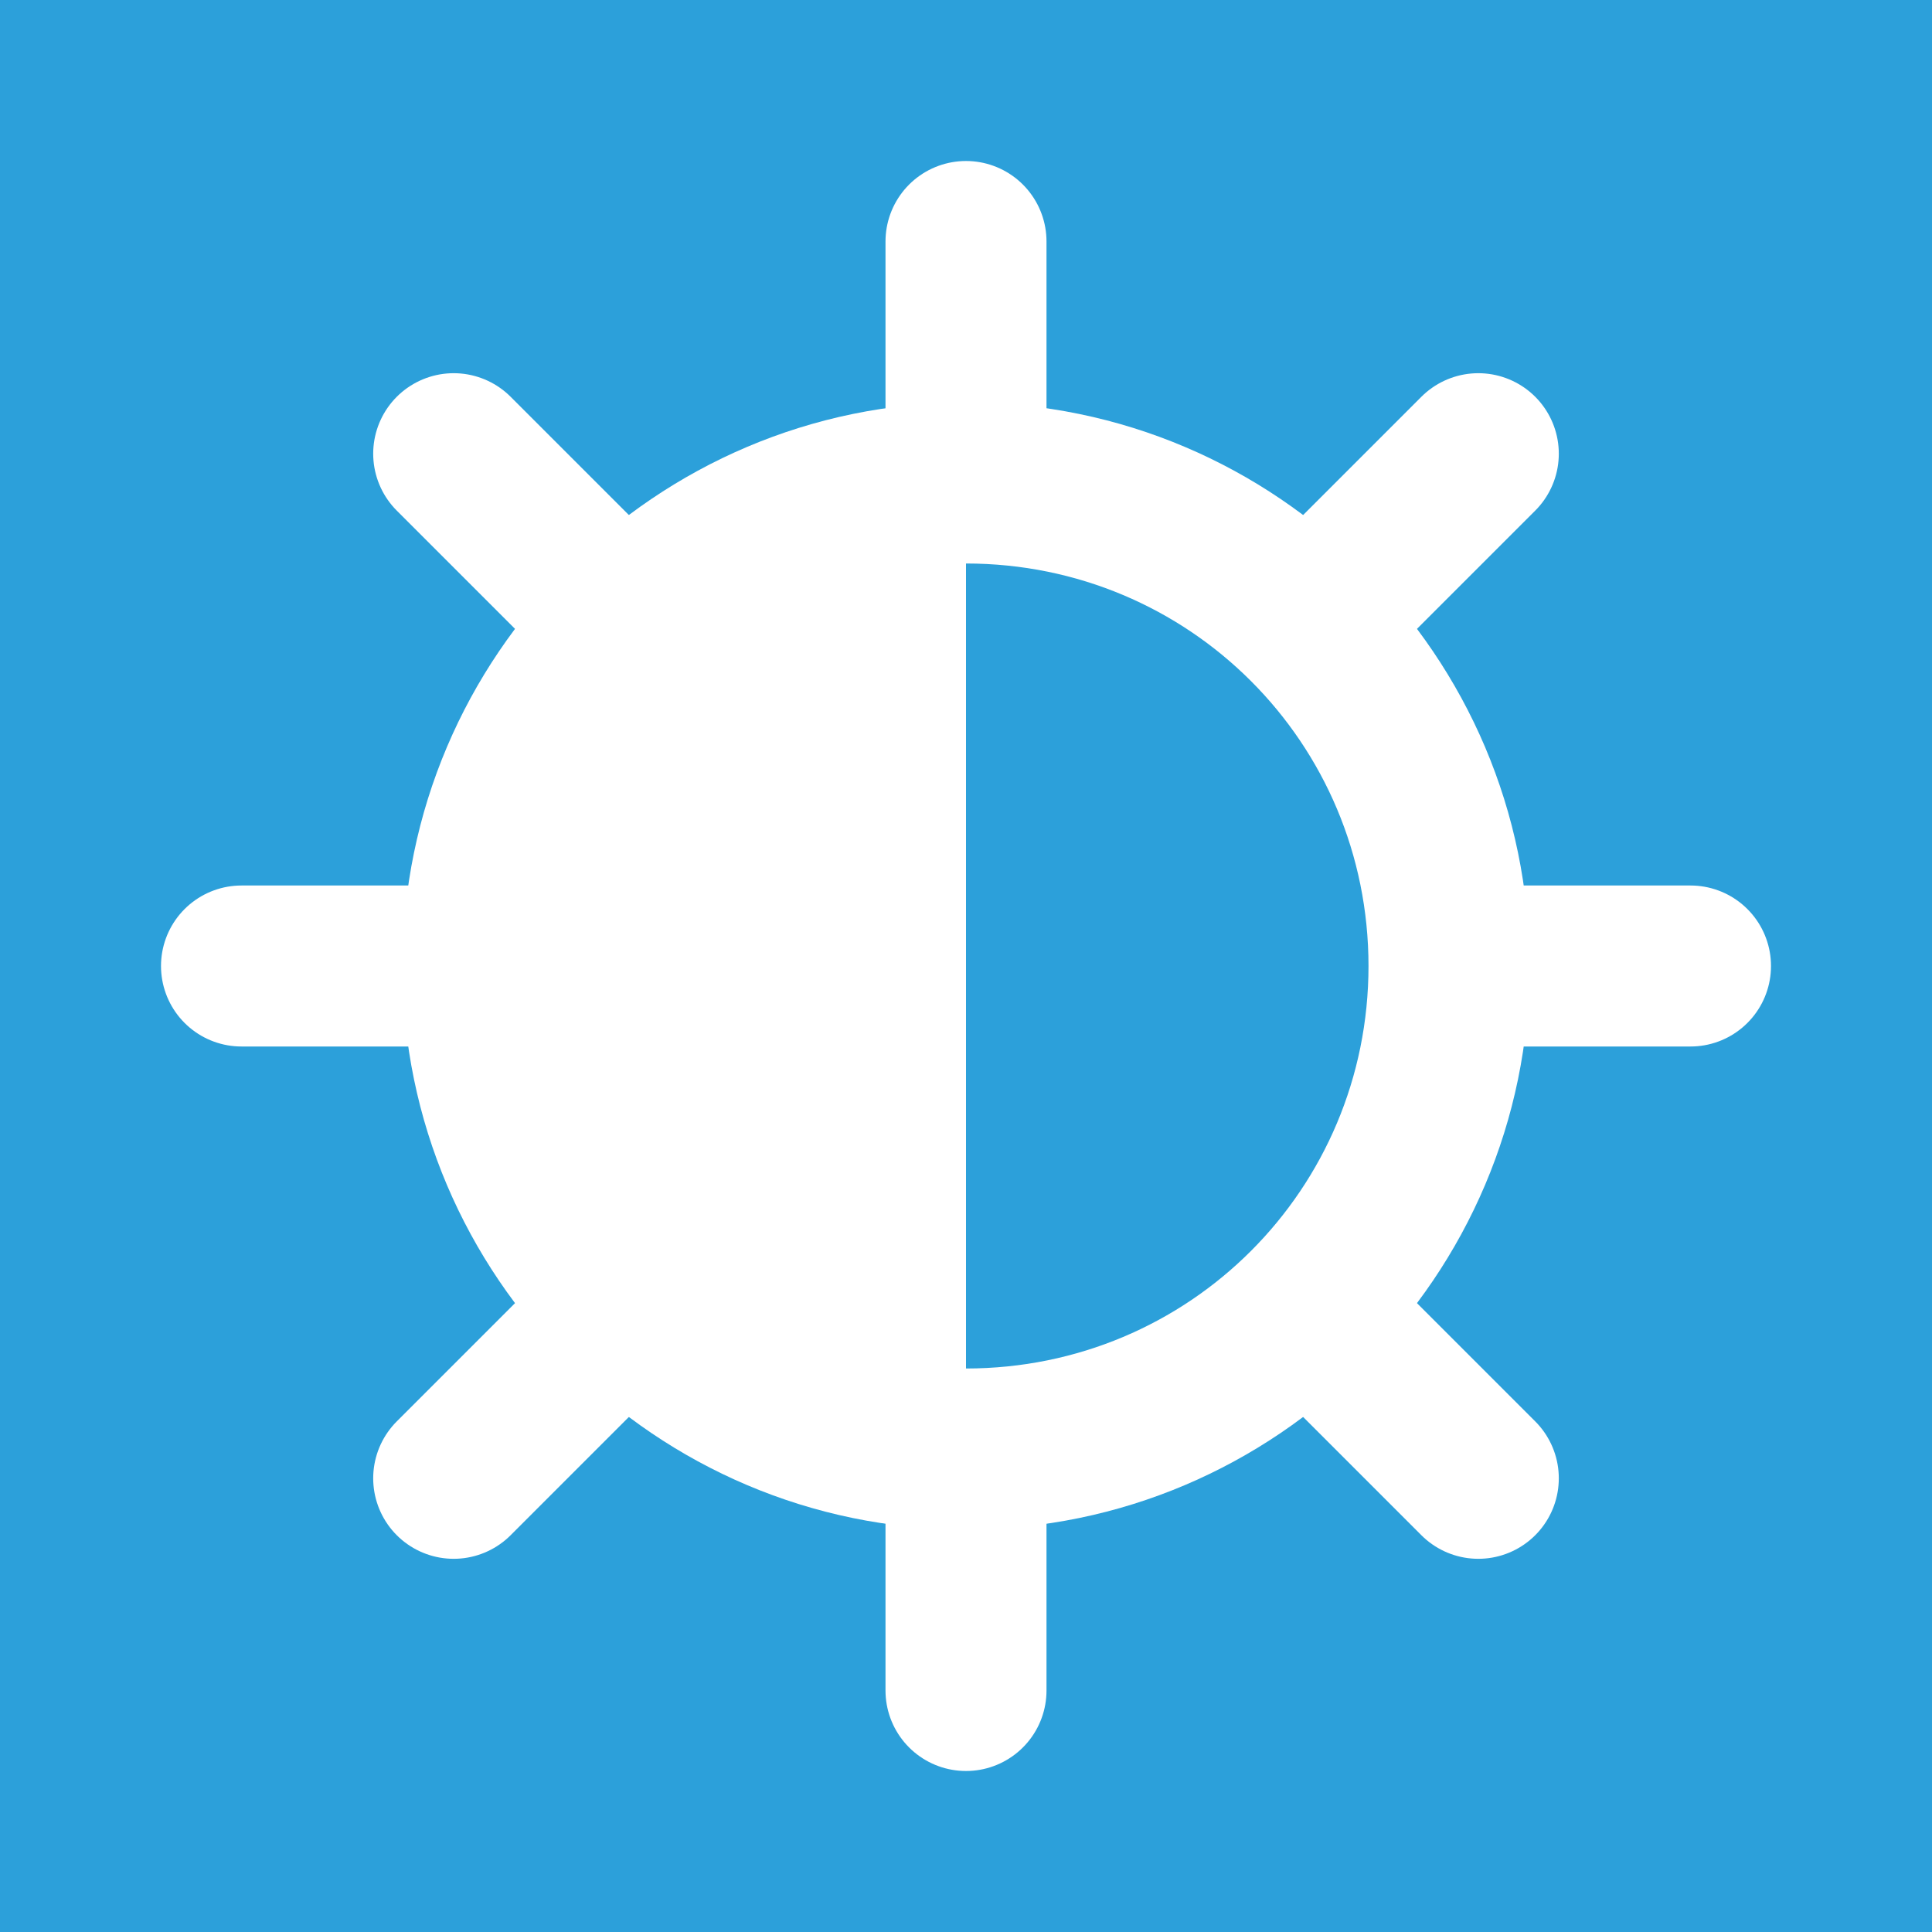
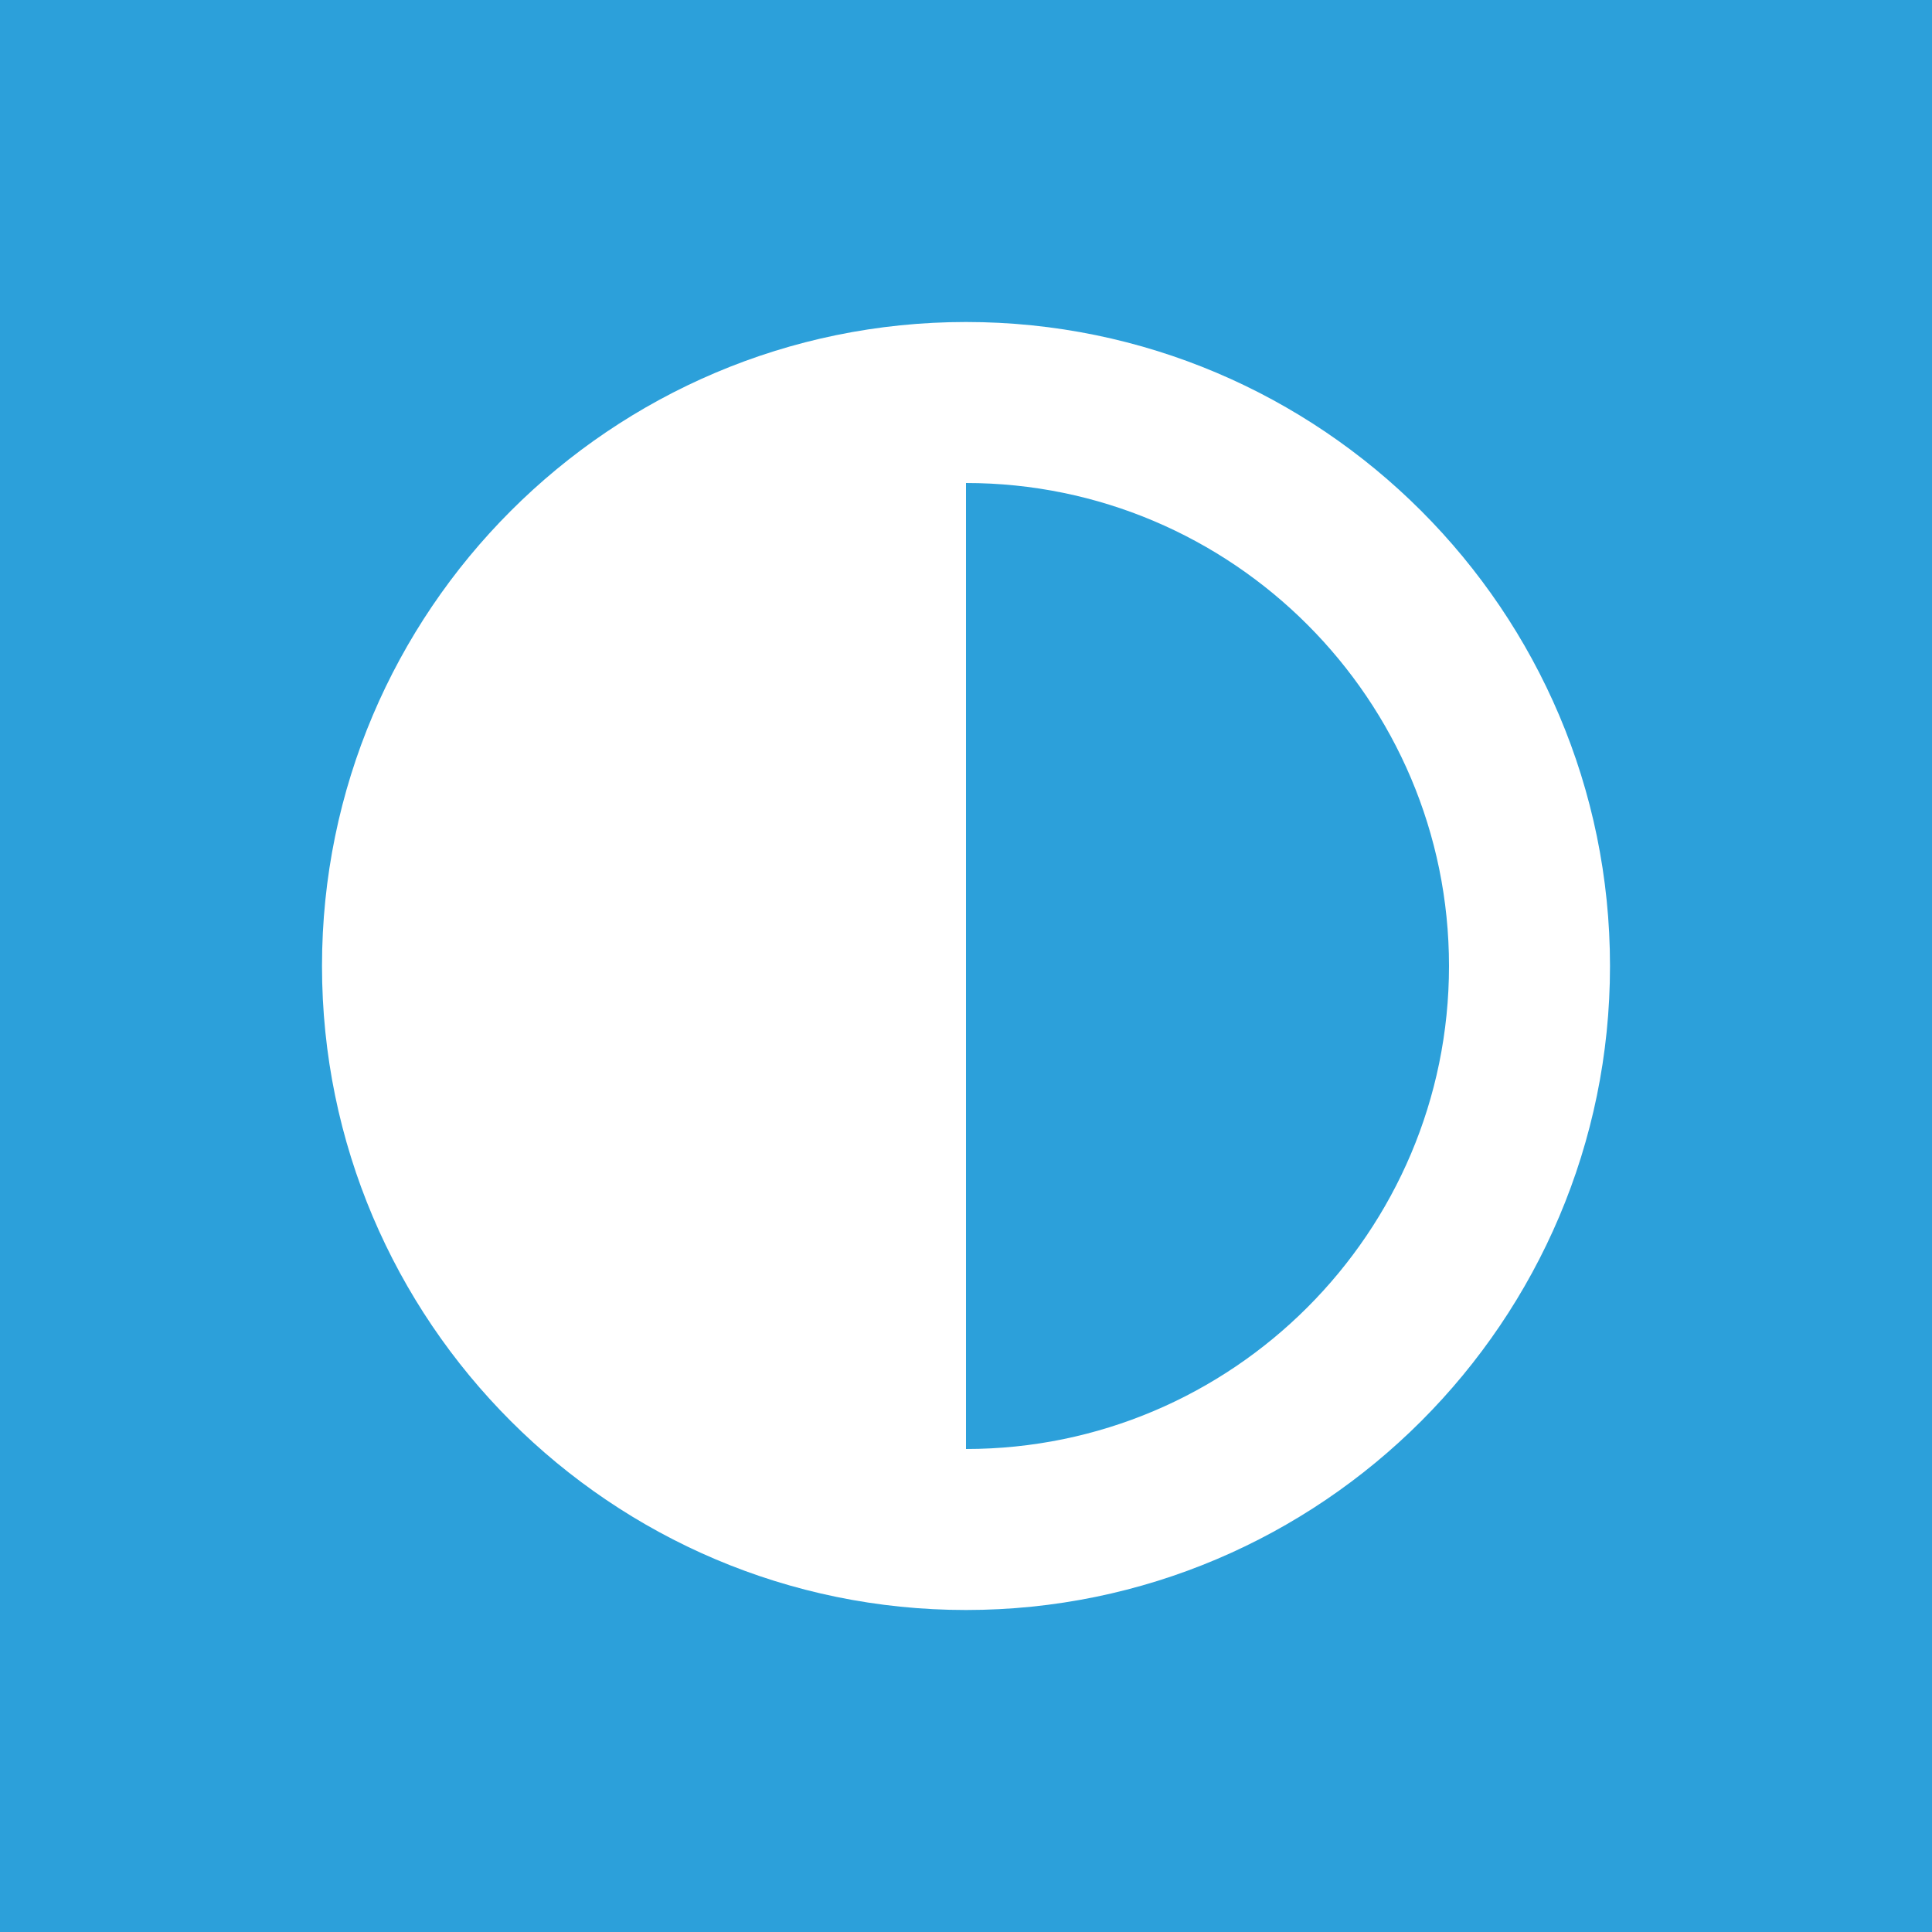
- <svg xmlns="http://www.w3.org/2000/svg" version="1.1" width="24" height="24" id="svg2" xml:space="preserve">
-   <defs id="defs6">
-     <clipPath id="clipPath18">
-       <path d="M 0,256 256,256 256,0 0,0 0,256 z" id="path20" />
-     </clipPath>
-   </defs>
-   <path d="M 0,24 24,24 24,0 0,0 0,24 z" id="path12" style="fill:#2ca0da;fill-opacity:1;fill-rule:nonzero;stroke:none" />
-   <path d="m 12,5 c -3.854,0 -7,3.146 -7,7 0,3.854 3.146,7 7,7 3.854,0 7,-3.146 7,-7 0,-3.854 -3.146,-7 -7,-7 z m 0,2 c 2.773,0 5,2.227 5,5 0,2.773 -2.227,5 -5,5 z" id="path3003" style="font-size:medium;font-style:normal;font-variant:normal;font-weight:normal;font-stretch:normal;text-indent:0;text-align:start;text-decoration:none;line-height:normal;letter-spacing:normal;word-spacing:normal;text-transform:none;direction:ltr;block-progression:tb;writing-mode:lr-tb;text-anchor:start;baseline-shift:baseline;color:#000000;fill:#ffffff;fill-opacity:1;stroke:none;stroke-width:2;marker:none;visibility:visible;display:inline;overflow:visible;enable-background:accumulate;font-family:Sans;-inkscape-font-specification:Sans" />
-   <path d="m 12,3 0,2.5" id="path3775" style="fill:none;stroke:#ffffff;stroke-width:2;stroke-linecap:round;stroke-linejoin:miter;stroke-miterlimit:4;stroke-opacity:1;stroke-dasharray:none" />
-   <path d="M 12,18.5 12,21" id="path3775-6" style="fill:none;stroke:#ffffff;stroke-width:2;stroke-linecap:round;stroke-linejoin:miter;stroke-miterlimit:4;stroke-opacity:1;stroke-dasharray:none" />
-   <path d="m 21,12 -2.5,0" id="path3775-63" style="fill:none;stroke:#ffffff;stroke-width:2;stroke-linecap:round;stroke-linejoin:miter;stroke-miterlimit:4;stroke-opacity:1;stroke-dasharray:none" />
-   <path d="M 5.5,12 3,12" id="path3775-5" style="fill:none;stroke:#ffffff;stroke-width:2;stroke-linecap:round;stroke-linejoin:miter;stroke-miterlimit:4;stroke-opacity:1;stroke-dasharray:none" />
-   <path d="M 5.636,5.636 7.404,7.404" id="path3775-2" style="fill:none;stroke:#ffffff;stroke-width:2;stroke-linecap:round;stroke-linejoin:miter;stroke-miterlimit:4;stroke-opacity:1;stroke-dasharray:none" />
-   <path d="m 16.596,16.596 1.768,1.768" id="path3775-6-8" style="fill:none;stroke:#ffffff;stroke-width:2;stroke-linecap:round;stroke-linejoin:miter;stroke-miterlimit:4;stroke-opacity:1;stroke-dasharray:none" />
-   <path d="M 18.364,5.636 16.596,7.404" id="path3775-63-6" style="fill:none;stroke:#ffffff;stroke-width:2;stroke-linecap:round;stroke-linejoin:miter;stroke-miterlimit:4;stroke-opacity:1;stroke-dasharray:none" />
-   <path d="M 7.404,16.596 5.636,18.364" id="path3775-5-9" style="fill:none;stroke:#ffffff;stroke-width:2;stroke-linecap:round;stroke-linejoin:miter;stroke-miterlimit:4;stroke-opacity:1;stroke-dasharray:none" />
+ <svg xmlns="http://www.w3.org/2000/svg" version="1.1" x="0px" y="0px" width="48px" height="48px" viewBox="0 0 48 48" enable-background="new 0 0 48 48" xml:space="preserve">
+   <g id="Layer_2">
+     <rect fill="#2CA0DA" width="48" height="48" />
+   </g>
+   <g id="Layer_3">
+     <path fill="#FFFFFF" d="M24,8C15.178,8,8,15.178,8,24s7.178,16,16,16s16-7.178,16-16S32.822,8,24,8z M24,36c0-8.632,0-18.159,0-24   c6.617,0,12,5.383,12,12S30.617,36,24,36z" />
+   </g>
</svg>
